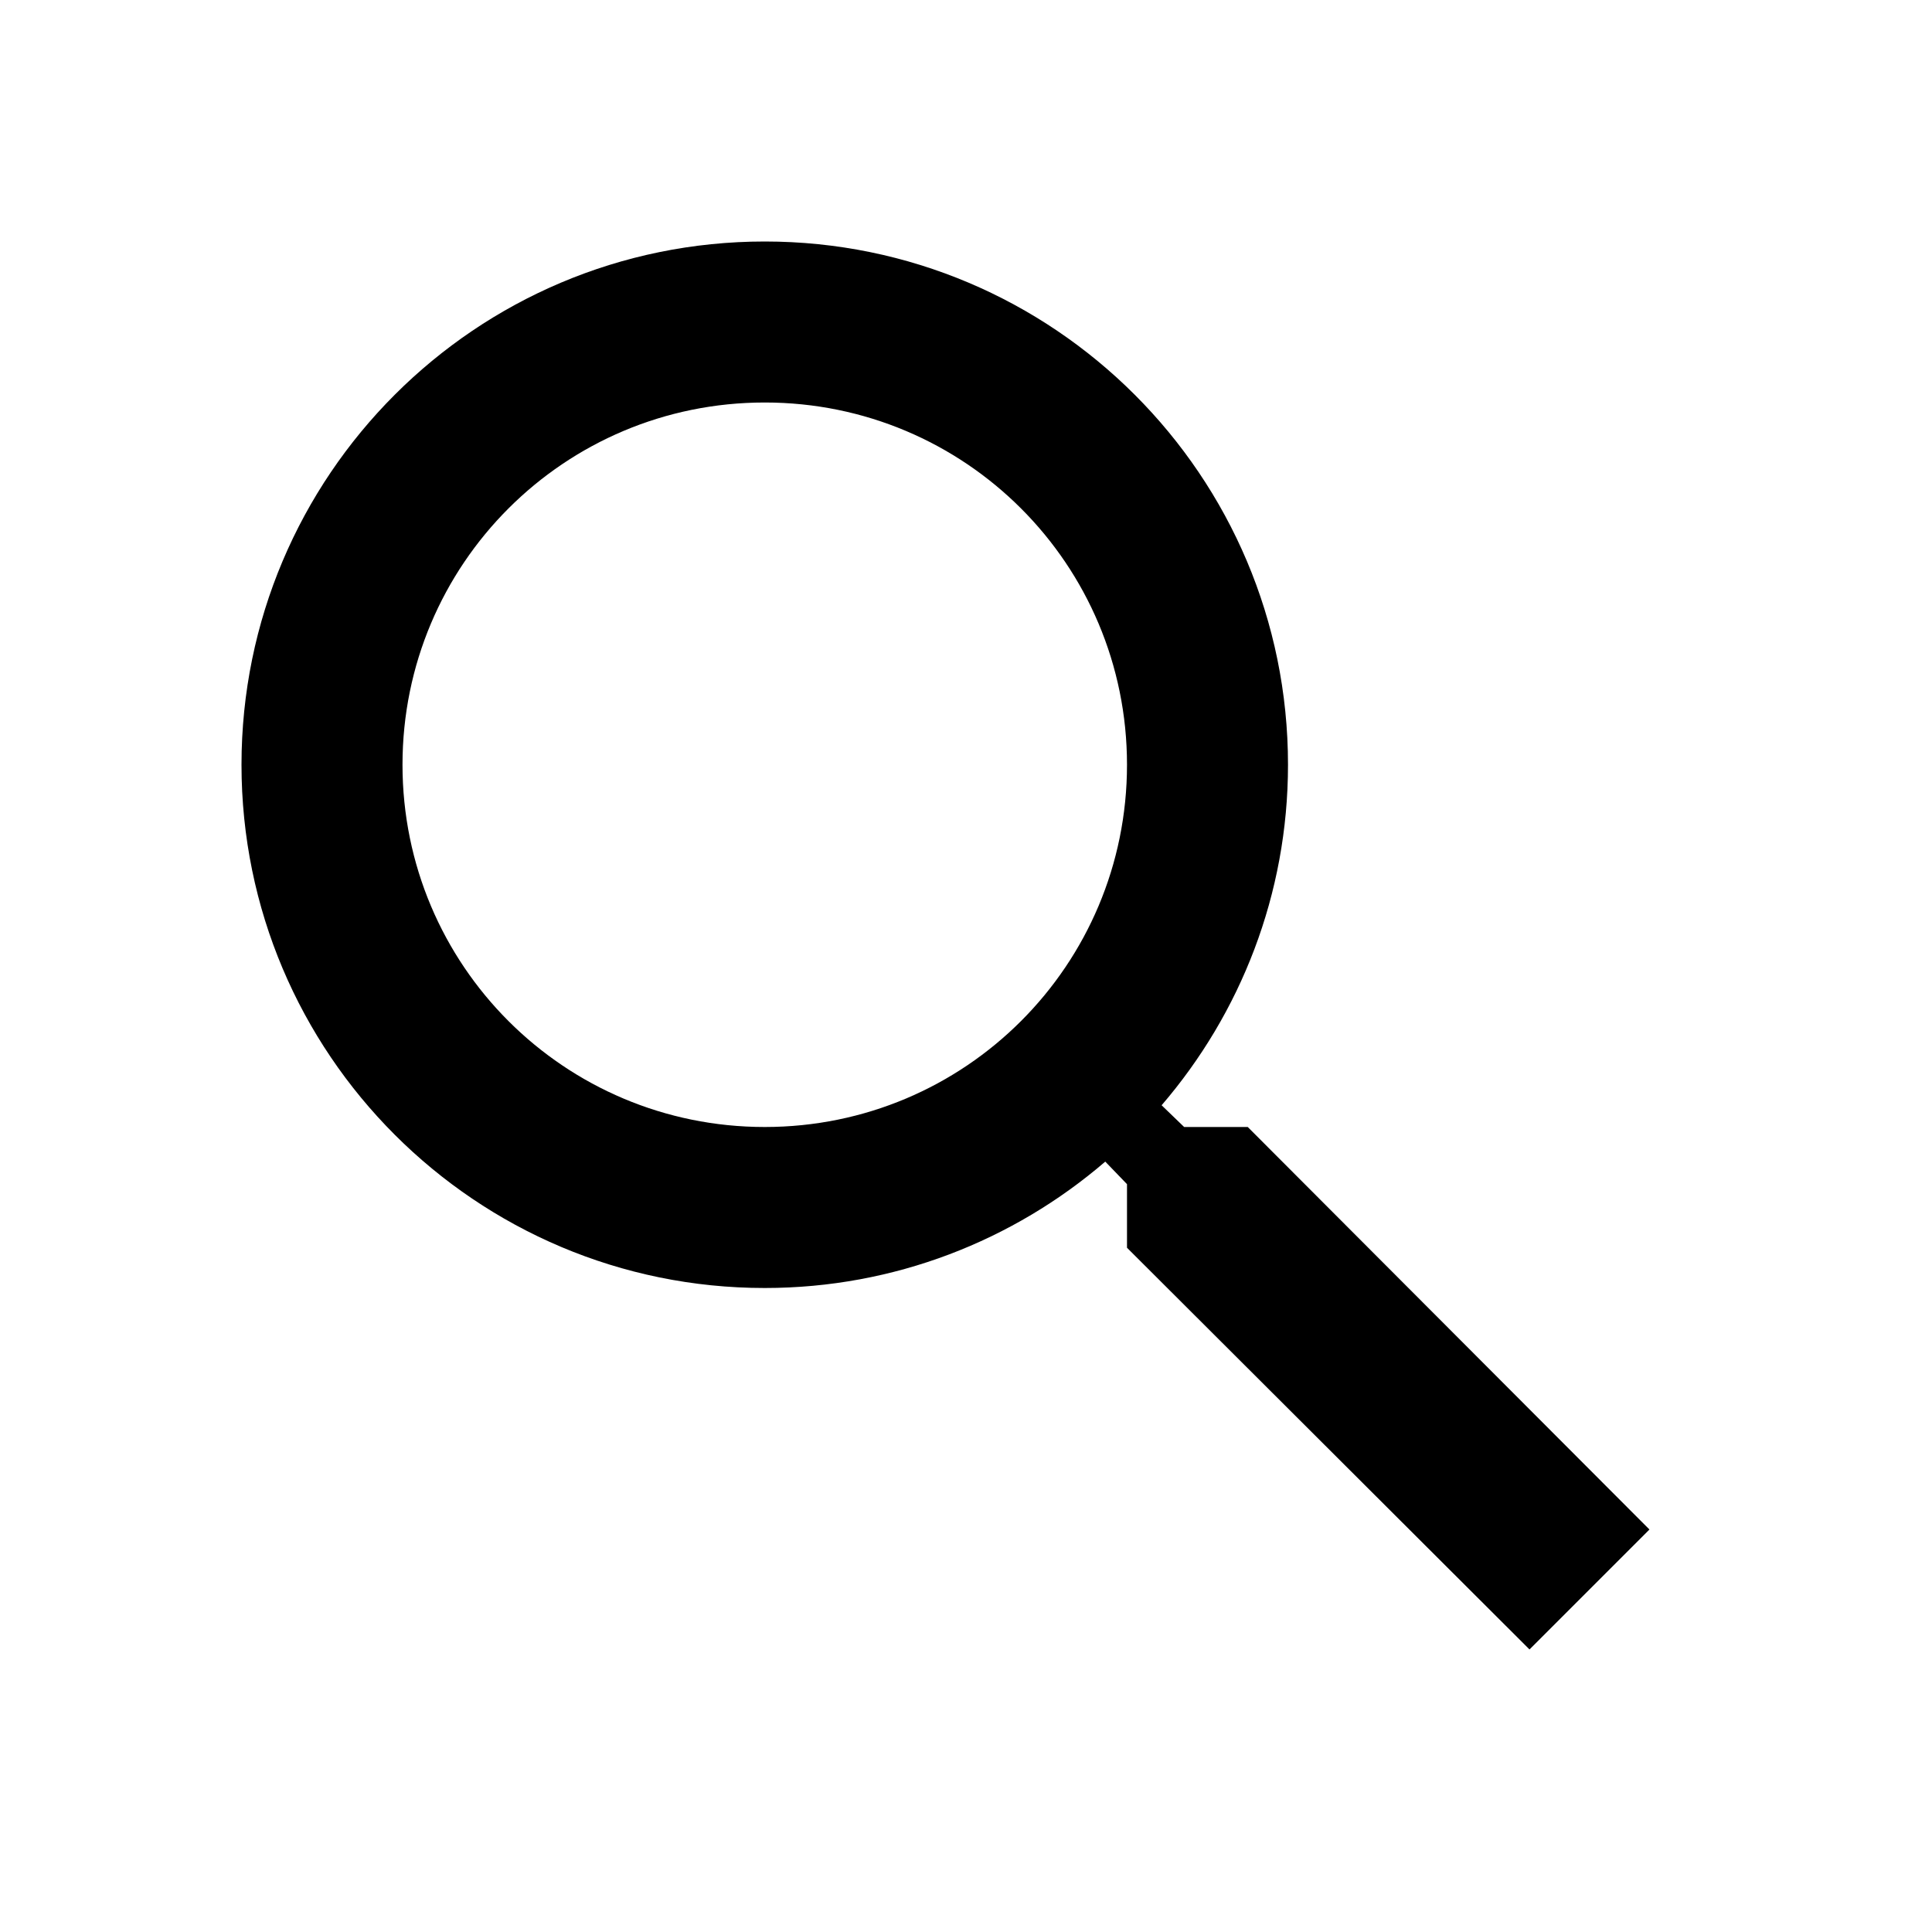
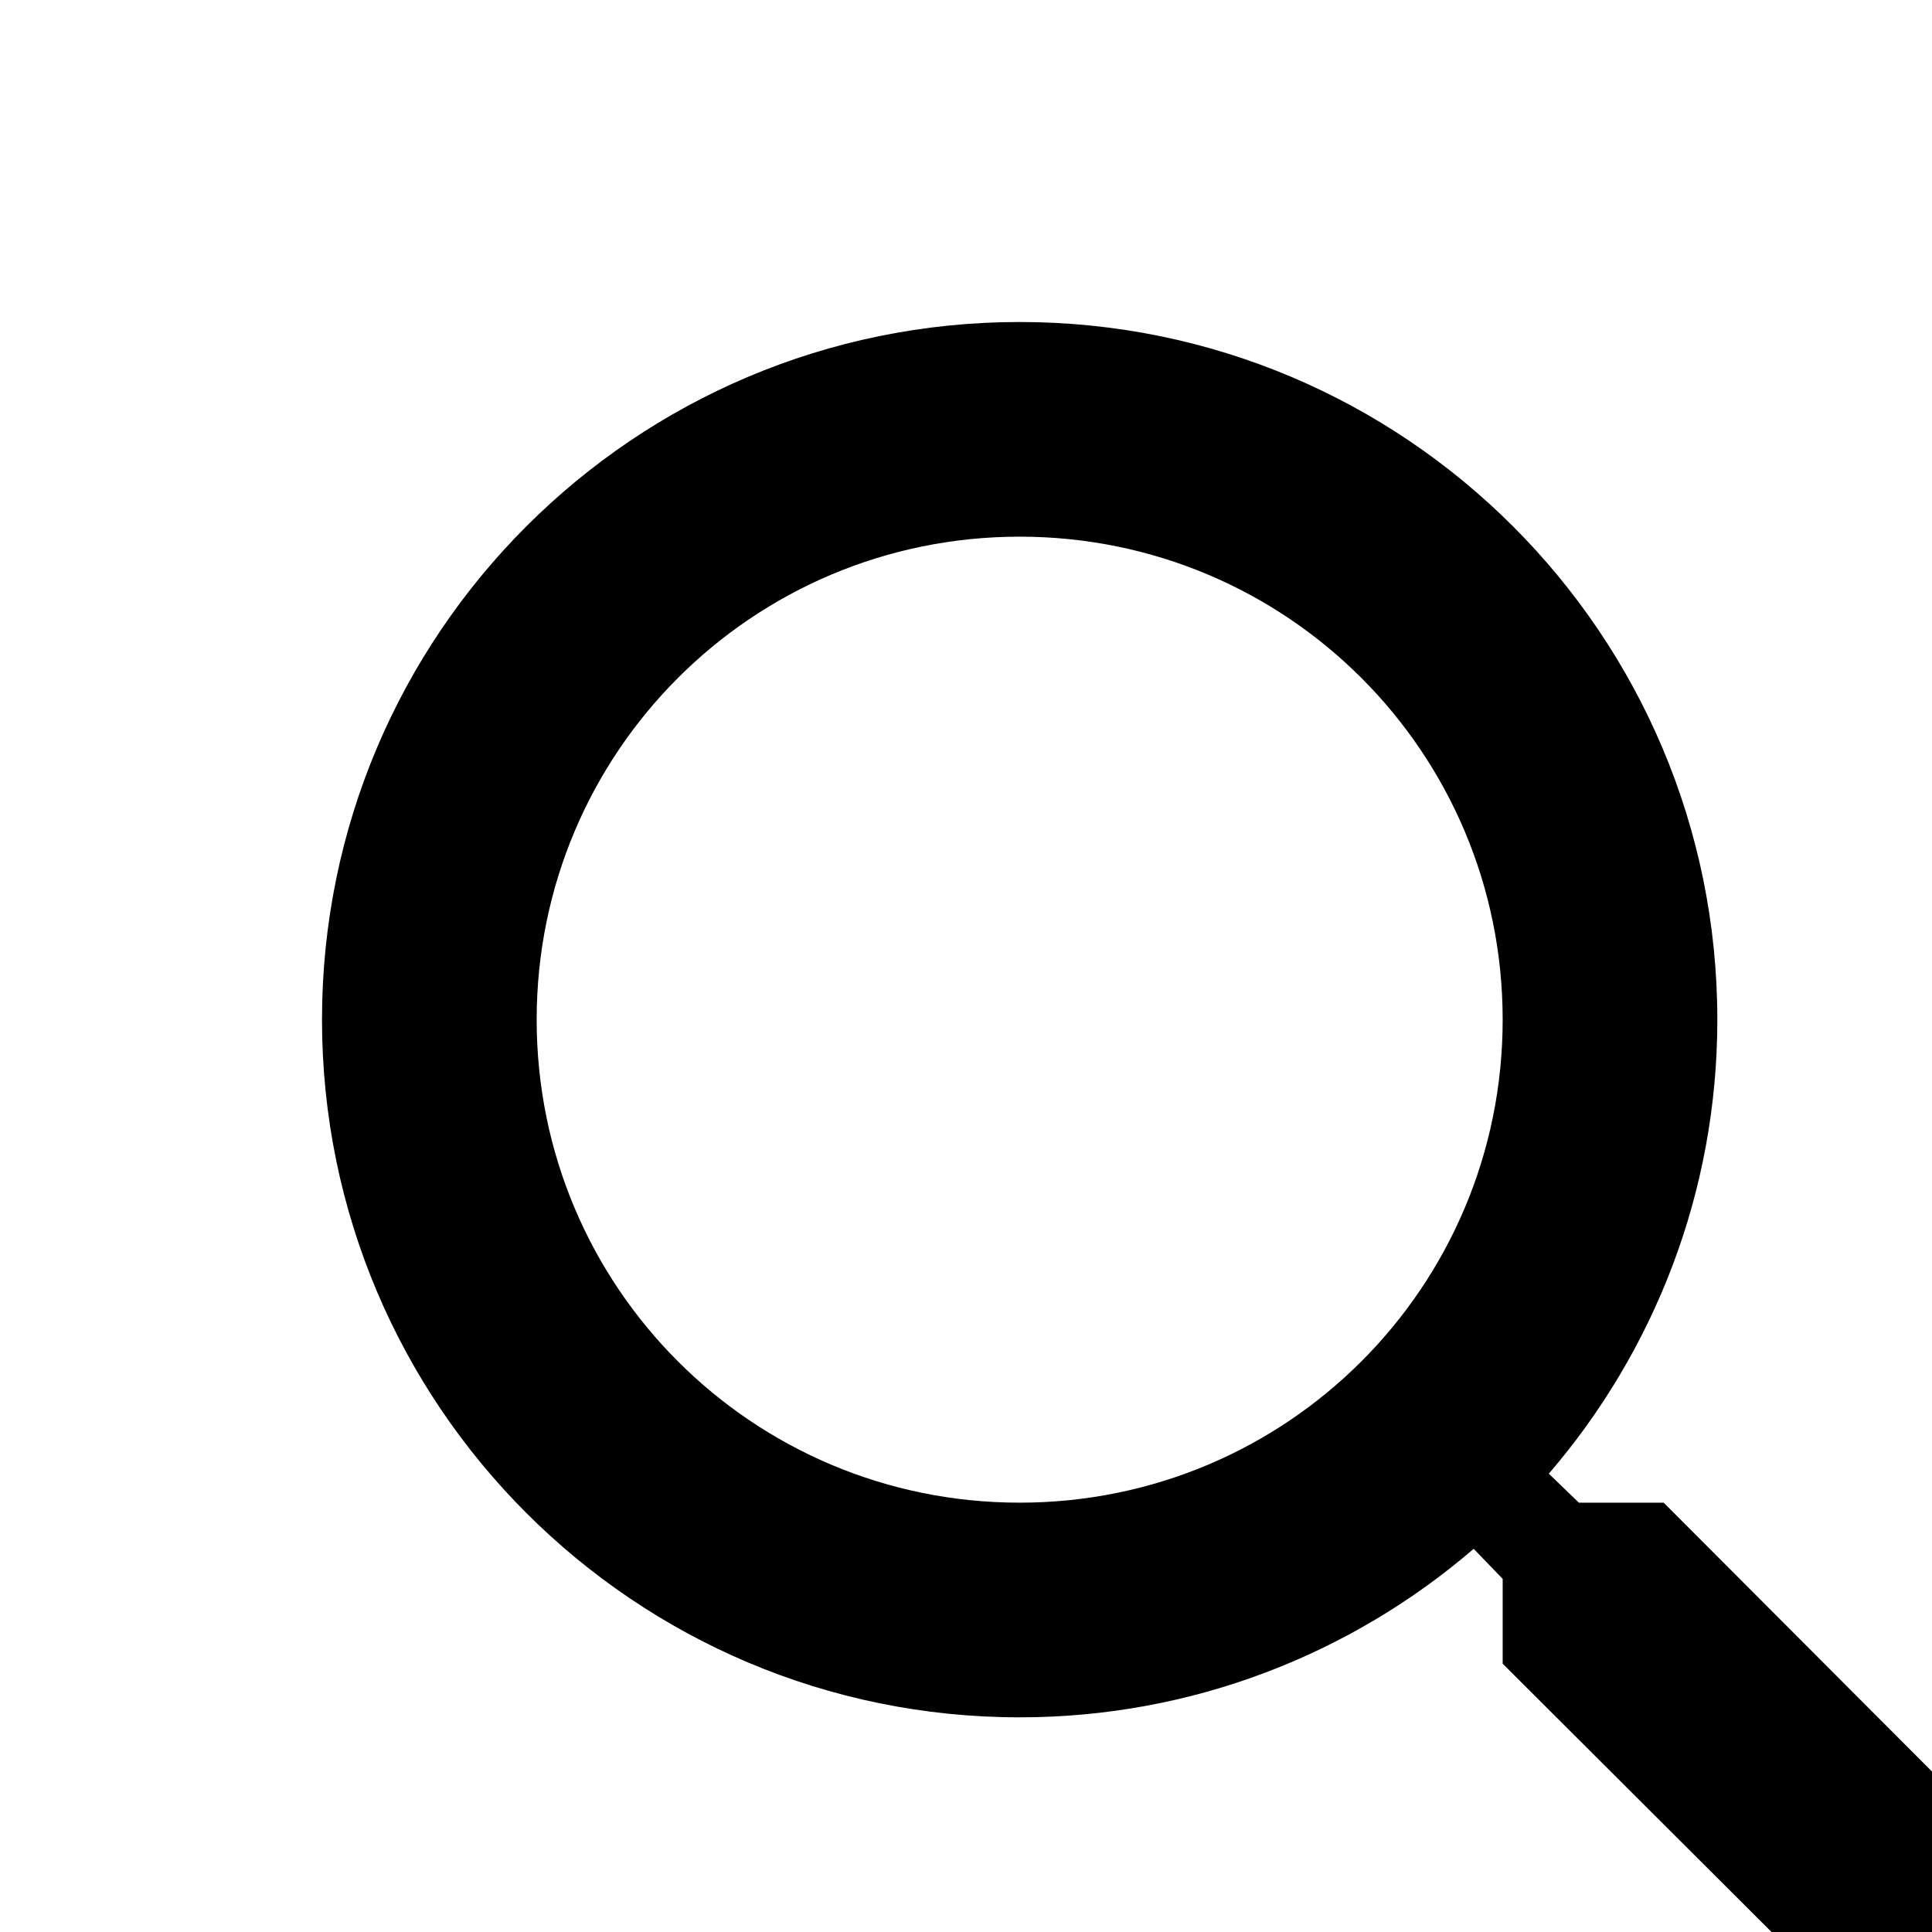
- <svg xmlns="http://www.w3.org/2000/svg" height="24px" viewBox="0 0 24 24" width="24px" fill="#000000">
+ <svg xmlns="http://www.w3.org/2000/svg" height="18px" width="18px" fill="#000000">
  <path d="M0 0h24v24H0V0z" fill="none" />
  <path d="M15.5 14h-.79l-.28-.27C15.41 12.59 16 11.11 16 9.5 16 5.91 13.09 3 9.5 3S3 5.91 3 9.5 5.91 16 9.5 16c1.61 0 3.09-.59 4.23-1.57l.27.28v.79l5 4.99L20.49 19l-4.99-5zm-6 0C7.01 14 5 11.99 5 9.5S7.01 5 9.5 5 14 7.01 14 9.5 11.99 14 9.5 14z" />
</svg>
